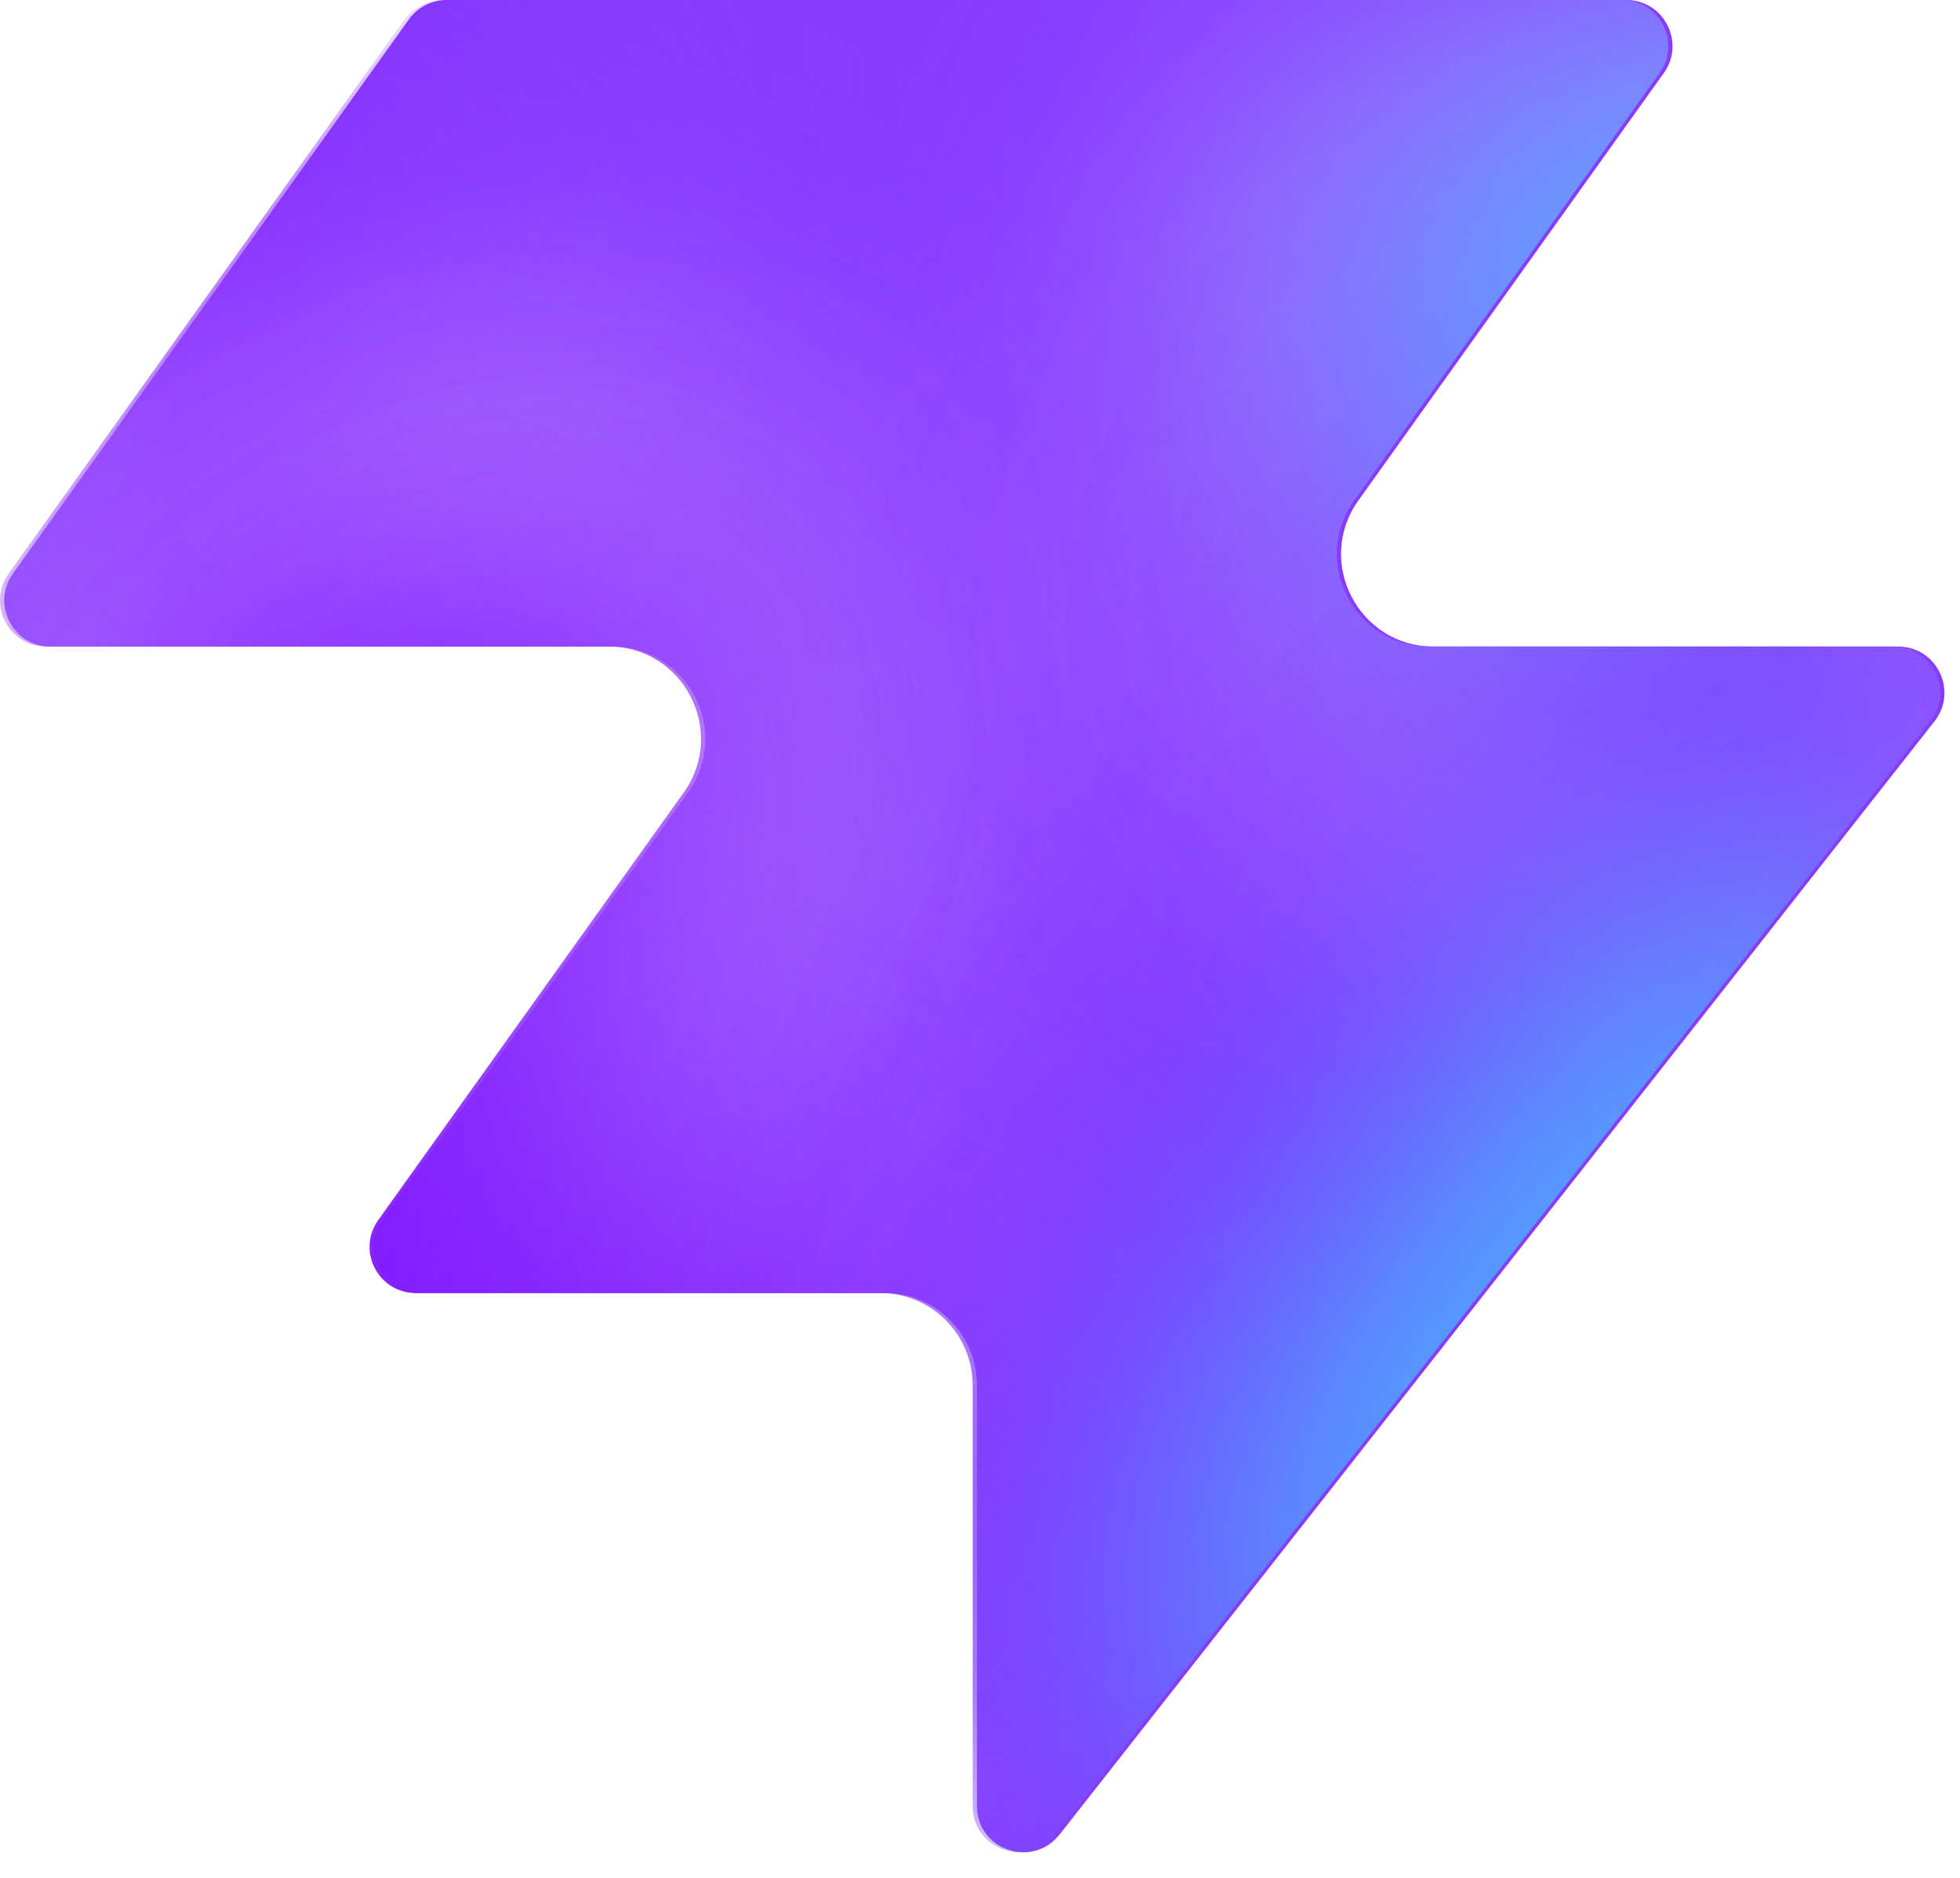
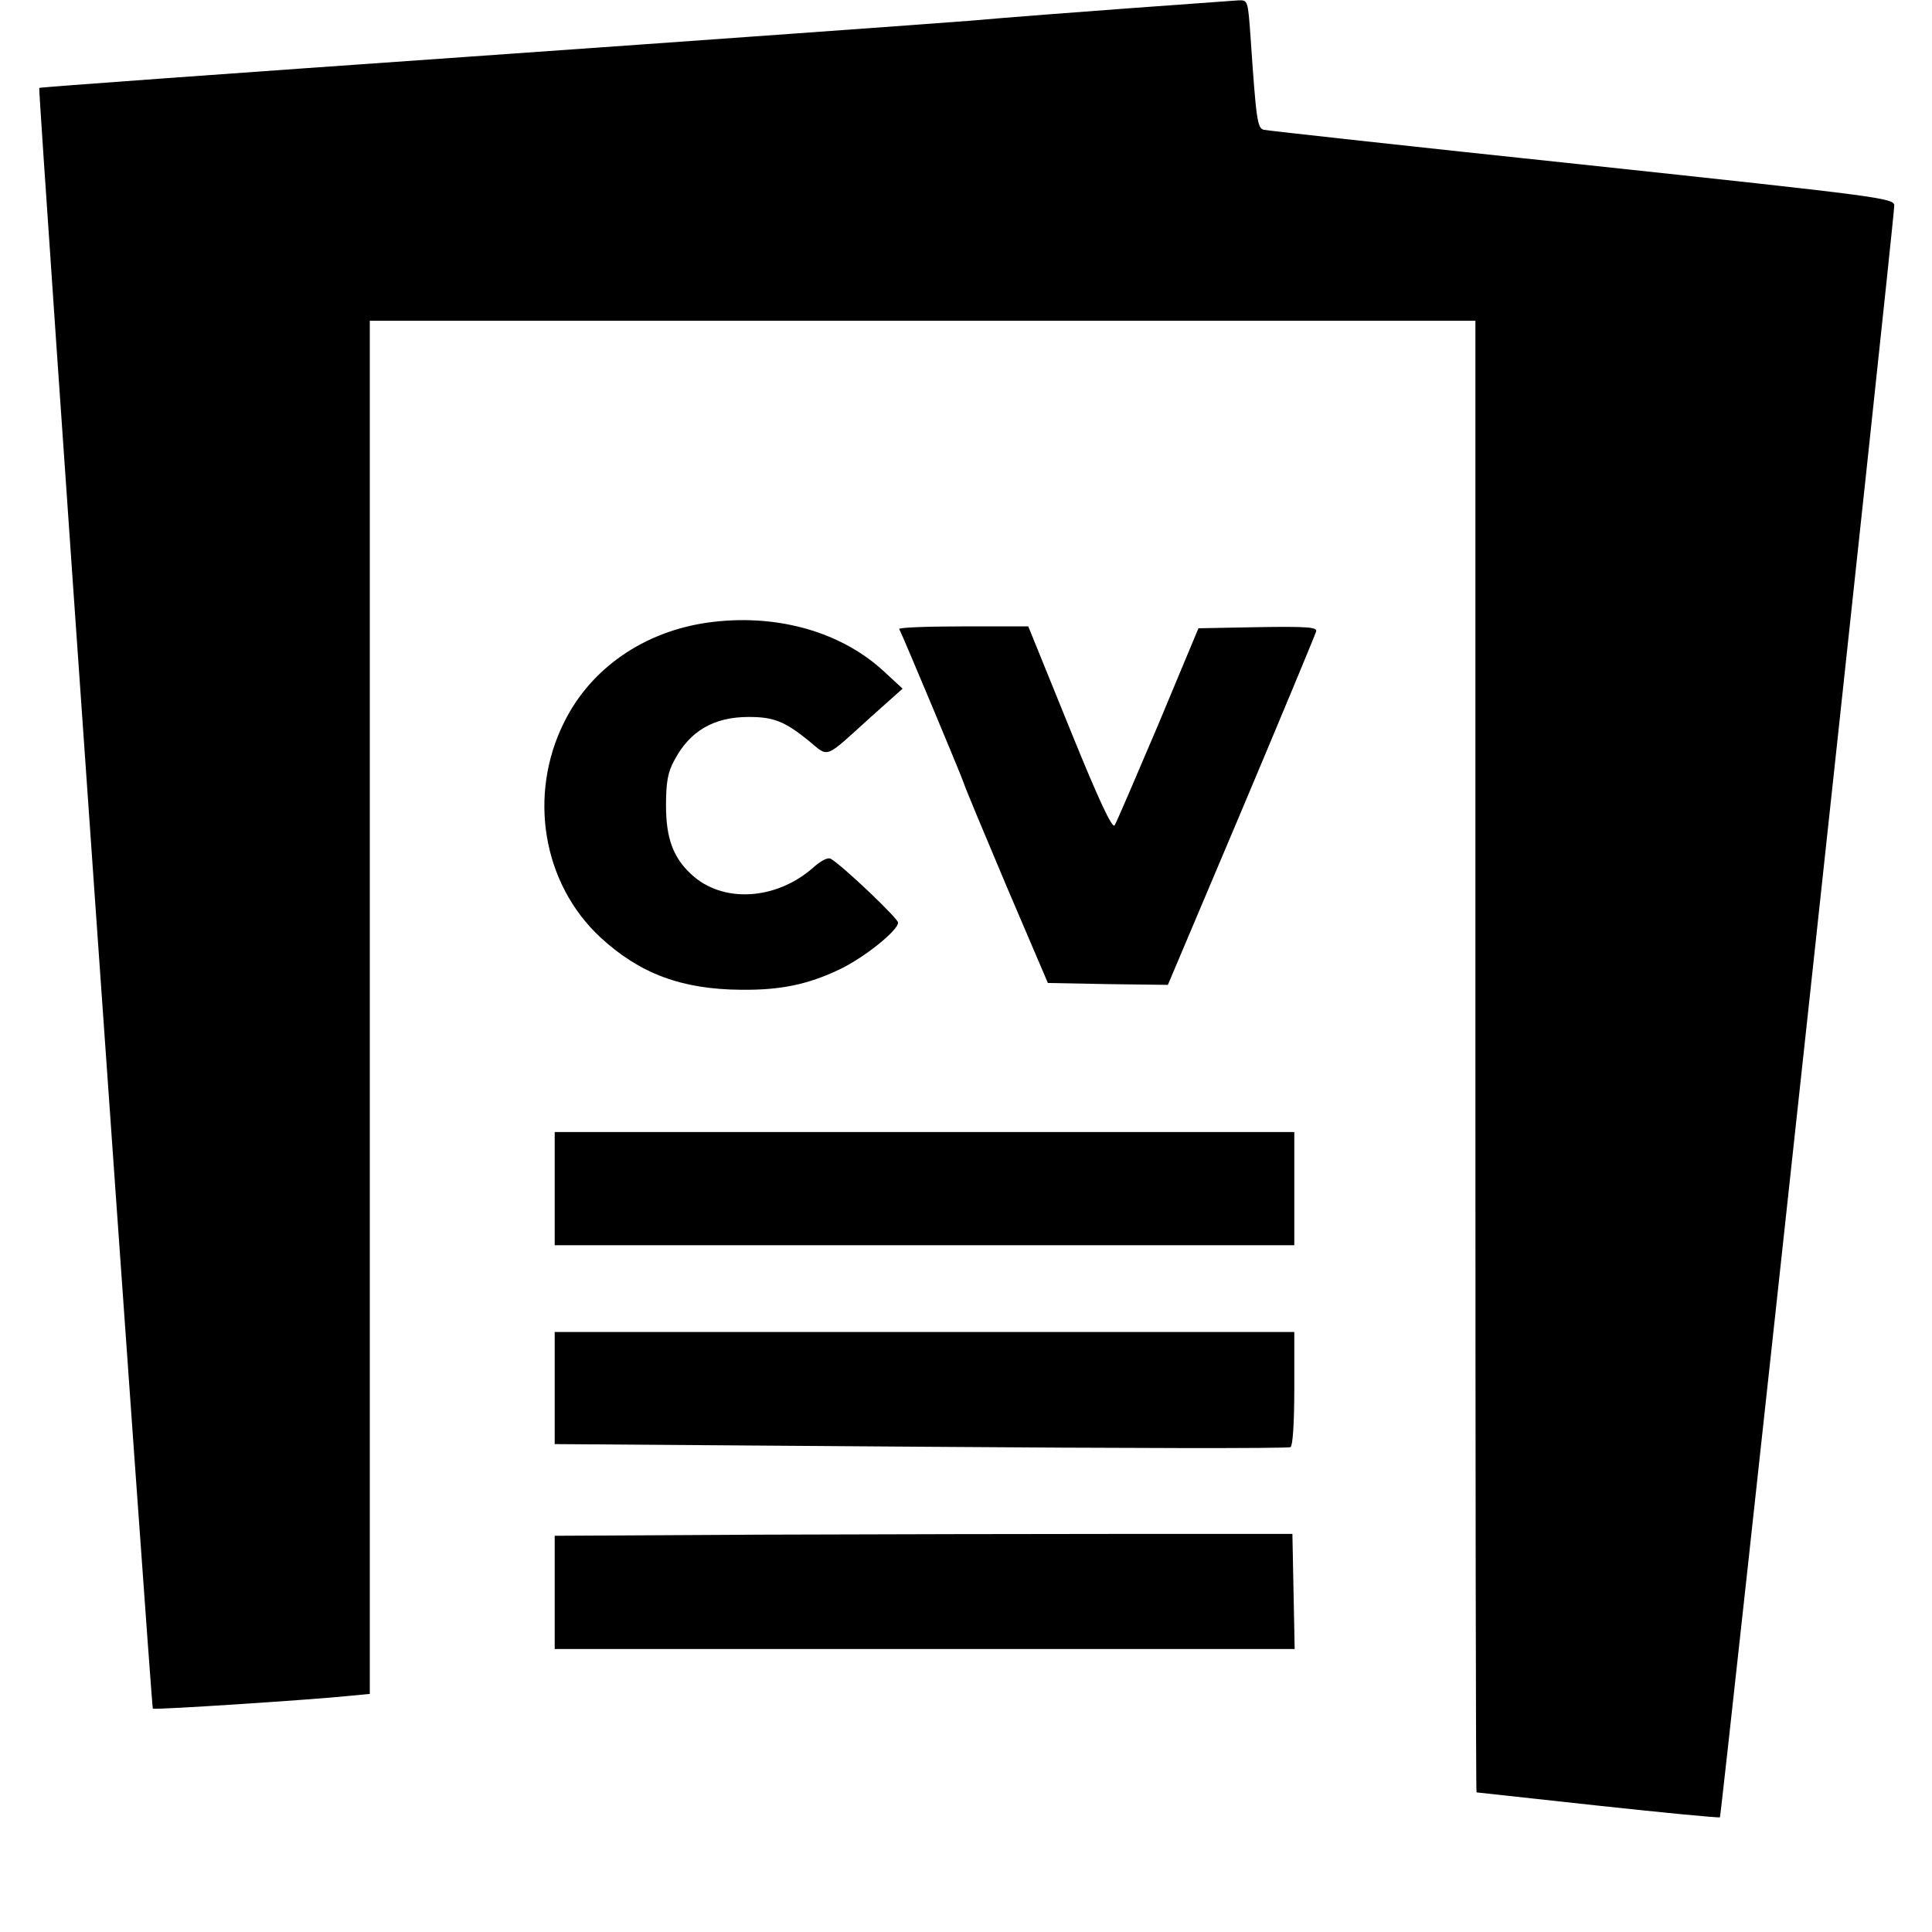
- <svg xmlns="http://www.w3.org/2000/svg" width="48" height="46" fill="none" viewBox="0 0 48 46">
-   <path fill="#863bff" d="M25.946 44.938c-.664.845-2.021.375-2.021-.698V33.937a2.26 2.26 0 0 0-2.262-2.262H10.287c-.92 0-1.456-1.04-.92-1.788l7.48-10.471c1.07-1.497 0-3.578-1.842-3.578H1.237c-.92 0-1.456-1.04-.92-1.788L10.013.474c.214-.297.556-.474.92-.474h28.894c.92 0 1.456 1.04.92 1.788l-7.48 10.471c-1.07 1.498 0 3.579 1.842 3.579h11.377c.943 0 1.473 1.088.89 1.83L25.947 44.94z" style="fill:#863bff;fill:color(display-p3 .525 .23 1);fill-opacity:1" />
-   <mask id="a" width="48" height="46" x="0" y="0" maskUnits="userSpaceOnUse" style="mask-type:alpha">
-     <path fill="#000" d="M25.842 44.938c-.664.844-2.021.375-2.021-.698V33.937a2.26 2.26 0 0 0-2.262-2.262H10.183c-.92 0-1.456-1.04-.92-1.788l7.48-10.471c1.07-1.498 0-3.579-1.842-3.579H1.133c-.92 0-1.456-1.04-.92-1.787L9.91.473c.214-.297.556-.474.92-.474h28.894c.92 0 1.456 1.04.92 1.788l-7.48 10.471c-1.07 1.498 0 3.578 1.842 3.578h11.377c.943 0 1.473 1.088.89 1.832L25.843 44.94z" style="fill:#000;fill-opacity:1" />
-   </mask>
-   <g mask="url(#a)">
-     <g filter="url(#b)">
-       <ellipse cx="5.508" cy="14.704" fill="#ede6ff" rx="5.508" ry="14.704" style="fill:#ede6ff;fill:color(display-p3 .927 .903 1);fill-opacity:1" transform="matrix(.00324 1 1 -.00324 -4.47 31.516)" />
-     </g>
-     <g filter="url(#c)">
-       <ellipse cx="10.399" cy="29.851" fill="#ede6ff" rx="10.399" ry="29.851" style="fill:#ede6ff;fill:color(display-p3 .927 .903 1);fill-opacity:1" transform="matrix(.00324 1 1 -.00324 -39.328 7.883)" />
-     </g>
-     <g filter="url(#d)">
-       <ellipse cx="5.508" cy="30.487" fill="#7e14ff" rx="5.508" ry="30.487" style="fill:#7e14ff;fill:color(display-p3 .492 .077 1);fill-opacity:1" transform="rotate(89.814 -25.913 -14.639)scale(1 -1)" />
-     </g>
-     <g filter="url(#e)">
-       <ellipse cx="5.508" cy="30.599" fill="#7e14ff" rx="5.508" ry="30.599" style="fill:#7e14ff;fill:color(display-p3 .492 .077 1);fill-opacity:1" transform="rotate(89.814 -32.644 -3.334)scale(1 -1)" />
-     </g>
-     <g filter="url(#f)">
-       <ellipse cx="5.508" cy="30.599" fill="#7e14ff" rx="5.508" ry="30.599" style="fill:#7e14ff;fill:color(display-p3 .492 .077 1);fill-opacity:1" transform="matrix(.00324 1 1 -.00324 -34.34 30.47)" />
-     </g>
-     <g filter="url(#g)">
-       <ellipse cx="14.072" cy="22.078" fill="#ede6ff" rx="14.072" ry="22.078" style="fill:#ede6ff;fill:color(display-p3 .927 .903 1);fill-opacity:1" transform="rotate(93.35 24.506 48.493)scale(-1 1)" />
-     </g>
-     <g filter="url(#h)">
-       <ellipse cx="3.47" cy="21.501" fill="#7e14ff" rx="3.47" ry="21.501" style="fill:#7e14ff;fill:color(display-p3 .492 .077 1);fill-opacity:1" transform="rotate(89.009 28.708 47.59)scale(-1 1)" />
-     </g>
-     <g filter="url(#i)">
-       <ellipse cx="3.47" cy="21.501" fill="#7e14ff" rx="3.47" ry="21.501" style="fill:#7e14ff;fill:color(display-p3 .492 .077 1);fill-opacity:1" transform="rotate(89.009 28.708 47.59)scale(-1 1)" />
-     </g>
-     <g filter="url(#j)">
-       <ellipse cx=".387" cy="8.972" fill="#7e14ff" rx="4.407" ry="29.108" style="fill:#7e14ff;fill:color(display-p3 .492 .077 1);fill-opacity:1" transform="rotate(39.51 .387 8.972)" />
-     </g>
-     <g filter="url(#k)">
-       <ellipse cx="47.523" cy="-6.092" fill="#7e14ff" rx="4.407" ry="29.108" style="fill:#7e14ff;fill:color(display-p3 .492 .077 1);fill-opacity:1" transform="rotate(37.892 47.523 -6.092)" />
-     </g>
-     <g filter="url(#l)">
-       <ellipse cx="41.412" cy="6.333" fill="#47bfff" rx="5.971" ry="9.665" style="fill:#47bfff;fill:color(display-p3 .28 .748 1);fill-opacity:1" transform="rotate(37.892 41.412 6.333)" />
-     </g>
-     <g filter="url(#m)">
-       <ellipse cx="-1.879" cy="38.332" fill="#7e14ff" rx="4.407" ry="29.108" style="fill:#7e14ff;fill:color(display-p3 .492 .077 1);fill-opacity:1" transform="rotate(37.892 -1.88 38.332)" />
-     </g>
-     <g filter="url(#n)">
-       <ellipse cx="-1.879" cy="38.332" fill="#7e14ff" rx="4.407" ry="29.108" style="fill:#7e14ff;fill:color(display-p3 .492 .077 1);fill-opacity:1" transform="rotate(37.892 -1.88 38.332)" />
-     </g>
-     <g filter="url(#o)">
-       <ellipse cx="35.651" cy="29.907" fill="#7e14ff" rx="4.407" ry="29.108" style="fill:#7e14ff;fill:color(display-p3 .492 .077 1);fill-opacity:1" transform="rotate(37.892 35.651 29.907)" />
-     </g>
-     <g filter="url(#p)">
-       <ellipse cx="38.418" cy="32.4" fill="#47bfff" rx="5.971" ry="15.297" style="fill:#47bfff;fill:color(display-p3 .28 .748 1);fill-opacity:1" transform="rotate(37.892 38.418 32.4)" />
-     </g>
+ <svg xmlns="http://www.w3.org/2000/svg" version="1.0" width="512pt" height="512pt" viewBox="0 0 512 512" preserveAspectRatio="xMidYMid meet">
+   <g transform="translate(0,512) scale(0.1,-0.1)" fill="#000000" stroke="none">
+     <path d="M3005 5099 c-137 -10 -333 -25 -435 -34 -102 -8 -698 -51 -1324 -95 -627 -44 -1141 -81 -1142 -83 -4 -4 297 -4291 301 -4295 4 -4 430 24 523 34 l52 5 0 1820 0 1819 1465 0 1465 0 0 -1950 c0 -1072 1 -1950 3 -1950 1 0 146 -16 321 -35 176 -19 321 -33 324 -31 4 5 462 4234 462 4271 0 20 -32 24 -827 109 -456 48 -835 90 -844 92 -17 5 -20 26 -35 247 -7 97 -7 97 -33 96 -14 -1 -138 -10 -276 -20z" />
+     <path d="M1875 3470 c-168 -24 -308 -120 -379 -262 -98 -194 -58 -430 95 -572 104 -96 215 -138 374 -139 104 -1 176 14 260 54 65 31 155 103 155 124 0 11 -146 150 -178 169 -8 5 -27 -5 -49 -25 -98 -85 -239 -93 -321 -16 -48 44 -67 96 -67 182 0 63 5 89 22 120 41 78 105 115 197 115 67 0 96 -12 159 -63 55 -45 39 -51 165 63 l84 75 -52 48 c-115 105 -287 152 -465 127z" />
+     <path d="M2383 3453 c8 -14 164 -387 171 -408 3 -11 55 -135 114 -275 l109 -255 159 -3 159 -2 195 461 c107 254 196 468 198 476 3 11 -25 13 -154 11 l-158 -3 -106 -254 c-59 -139 -111 -260 -116 -268 -6 -10 -40 61 -119 256 l-110 271 -173 0 c-95 0 -171 -3 -169 -7z" />
+     <path d="M1470 1970 l0 -150 980 0 980 0 0 150 0 150 -980 0 -980 0 0 -150z" />
+     <path d="M1470 1441 l0 -148 970 -7 c533 -4 974 -5 980 -1 6 4 10 63 10 156 l0 149 -980 0 -980 0 0 -149z" />
+     <path d="M2018 1053 l-548 -3 0 -150 0 -150 980 0 981 0 -3 153 -3 152 -430 0 c-236 0 -676 -1 -977 -2z" />
  </g>
-   <defs>
-     <filter id="b" width="60.045" height="41.654" x="-19.77" y="16.149" color-interpolation-filters="sRGB" filterUnits="userSpaceOnUse">
-       <feFlood flood-opacity="0" result="BackgroundImageFix" />
-       <feBlend in="SourceGraphic" in2="BackgroundImageFix" result="shape" />
-       <feGaussianBlur result="effect1_foregroundBlur_2002_17158" stdDeviation="7.659" />
-     </filter>
-     <filter id="c" width="90.34" height="51.437" x="-54.613" y="-7.533" color-interpolation-filters="sRGB" filterUnits="userSpaceOnUse">
-       <feFlood flood-opacity="0" result="BackgroundImageFix" />
-       <feBlend in="SourceGraphic" in2="BackgroundImageFix" result="shape" />
-       <feGaussianBlur result="effect1_foregroundBlur_2002_17158" stdDeviation="7.659" />
-     </filter>
-     <filter id="d" width="79.355" height="29.4" x="-49.64" y="2.03" color-interpolation-filters="sRGB" filterUnits="userSpaceOnUse">
-       <feFlood flood-opacity="0" result="BackgroundImageFix" />
-       <feBlend in="SourceGraphic" in2="BackgroundImageFix" result="shape" />
-       <feGaussianBlur result="effect1_foregroundBlur_2002_17158" stdDeviation="4.596" />
-     </filter>
-     <filter id="e" width="79.579" height="29.4" x="-45.045" y="20.029" color-interpolation-filters="sRGB" filterUnits="userSpaceOnUse">
-       <feFlood flood-opacity="0" result="BackgroundImageFix" />
-       <feBlend in="SourceGraphic" in2="BackgroundImageFix" result="shape" />
-       <feGaussianBlur result="effect1_foregroundBlur_2002_17158" stdDeviation="4.596" />
-     </filter>
-     <filter id="f" width="79.579" height="29.4" x="-43.513" y="21.178" color-interpolation-filters="sRGB" filterUnits="userSpaceOnUse">
-       <feFlood flood-opacity="0" result="BackgroundImageFix" />
-       <feBlend in="SourceGraphic" in2="BackgroundImageFix" result="shape" />
-       <feGaussianBlur result="effect1_foregroundBlur_2002_17158" stdDeviation="4.596" />
-     </filter>
-     <filter id="g" width="74.749" height="58.852" x="15.756" y="-17.901" color-interpolation-filters="sRGB" filterUnits="userSpaceOnUse">
-       <feFlood flood-opacity="0" result="BackgroundImageFix" />
-       <feBlend in="SourceGraphic" in2="BackgroundImageFix" result="shape" />
-       <feGaussianBlur result="effect1_foregroundBlur_2002_17158" stdDeviation="7.659" />
-     </filter>
-     <filter id="h" width="61.377" height="25.362" x="23.548" y="2.284" color-interpolation-filters="sRGB" filterUnits="userSpaceOnUse">
-       <feFlood flood-opacity="0" result="BackgroundImageFix" />
-       <feBlend in="SourceGraphic" in2="BackgroundImageFix" result="shape" />
-       <feGaussianBlur result="effect1_foregroundBlur_2002_17158" stdDeviation="4.596" />
-     </filter>
-     <filter id="i" width="61.377" height="25.362" x="23.548" y="2.284" color-interpolation-filters="sRGB" filterUnits="userSpaceOnUse">
-       <feFlood flood-opacity="0" result="BackgroundImageFix" />
-       <feBlend in="SourceGraphic" in2="BackgroundImageFix" result="shape" />
-       <feGaussianBlur result="effect1_foregroundBlur_2002_17158" stdDeviation="4.596" />
-     </filter>
-     <filter id="j" width="56.045" height="63.649" x="-27.636" y="-22.853" color-interpolation-filters="sRGB" filterUnits="userSpaceOnUse">
-       <feFlood flood-opacity="0" result="BackgroundImageFix" />
-       <feBlend in="SourceGraphic" in2="BackgroundImageFix" result="shape" />
-       <feGaussianBlur result="effect1_foregroundBlur_2002_17158" stdDeviation="4.596" />
-     </filter>
-     <filter id="k" width="54.814" height="64.646" x="20.116" y="-38.415" color-interpolation-filters="sRGB" filterUnits="userSpaceOnUse">
-       <feFlood flood-opacity="0" result="BackgroundImageFix" />
-       <feBlend in="SourceGraphic" in2="BackgroundImageFix" result="shape" />
-       <feGaussianBlur result="effect1_foregroundBlur_2002_17158" stdDeviation="4.596" />
-     </filter>
-     <filter id="l" width="33.541" height="35.313" x="24.641" y="-11.323" color-interpolation-filters="sRGB" filterUnits="userSpaceOnUse">
-       <feFlood flood-opacity="0" result="BackgroundImageFix" />
-       <feBlend in="SourceGraphic" in2="BackgroundImageFix" result="shape" />
-       <feGaussianBlur result="effect1_foregroundBlur_2002_17158" stdDeviation="4.596" />
-     </filter>
-     <filter id="m" width="54.814" height="64.646" x="-29.286" y="6.009" color-interpolation-filters="sRGB" filterUnits="userSpaceOnUse">
-       <feFlood flood-opacity="0" result="BackgroundImageFix" />
-       <feBlend in="SourceGraphic" in2="BackgroundImageFix" result="shape" />
-       <feGaussianBlur result="effect1_foregroundBlur_2002_17158" stdDeviation="4.596" />
-     </filter>
-     <filter id="n" width="54.814" height="64.646" x="-29.286" y="6.009" color-interpolation-filters="sRGB" filterUnits="userSpaceOnUse">
-       <feFlood flood-opacity="0" result="BackgroundImageFix" />
-       <feBlend in="SourceGraphic" in2="BackgroundImageFix" result="shape" />
-       <feGaussianBlur result="effect1_foregroundBlur_2002_17158" stdDeviation="4.596" />
-     </filter>
-     <filter id="o" width="54.814" height="64.646" x="8.244" y="-2.416" color-interpolation-filters="sRGB" filterUnits="userSpaceOnUse">
-       <feFlood flood-opacity="0" result="BackgroundImageFix" />
-       <feBlend in="SourceGraphic" in2="BackgroundImageFix" result="shape" />
-       <feGaussianBlur result="effect1_foregroundBlur_2002_17158" stdDeviation="4.596" />
-     </filter>
-     <filter id="p" width="39.409" height="43.623" x="18.713" y="10.588" color-interpolation-filters="sRGB" filterUnits="userSpaceOnUse">
-       <feFlood flood-opacity="0" result="BackgroundImageFix" />
-       <feBlend in="SourceGraphic" in2="BackgroundImageFix" result="shape" />
-       <feGaussianBlur result="effect1_foregroundBlur_2002_17158" stdDeviation="4.596" />
-     </filter>
-   </defs>
</svg>
